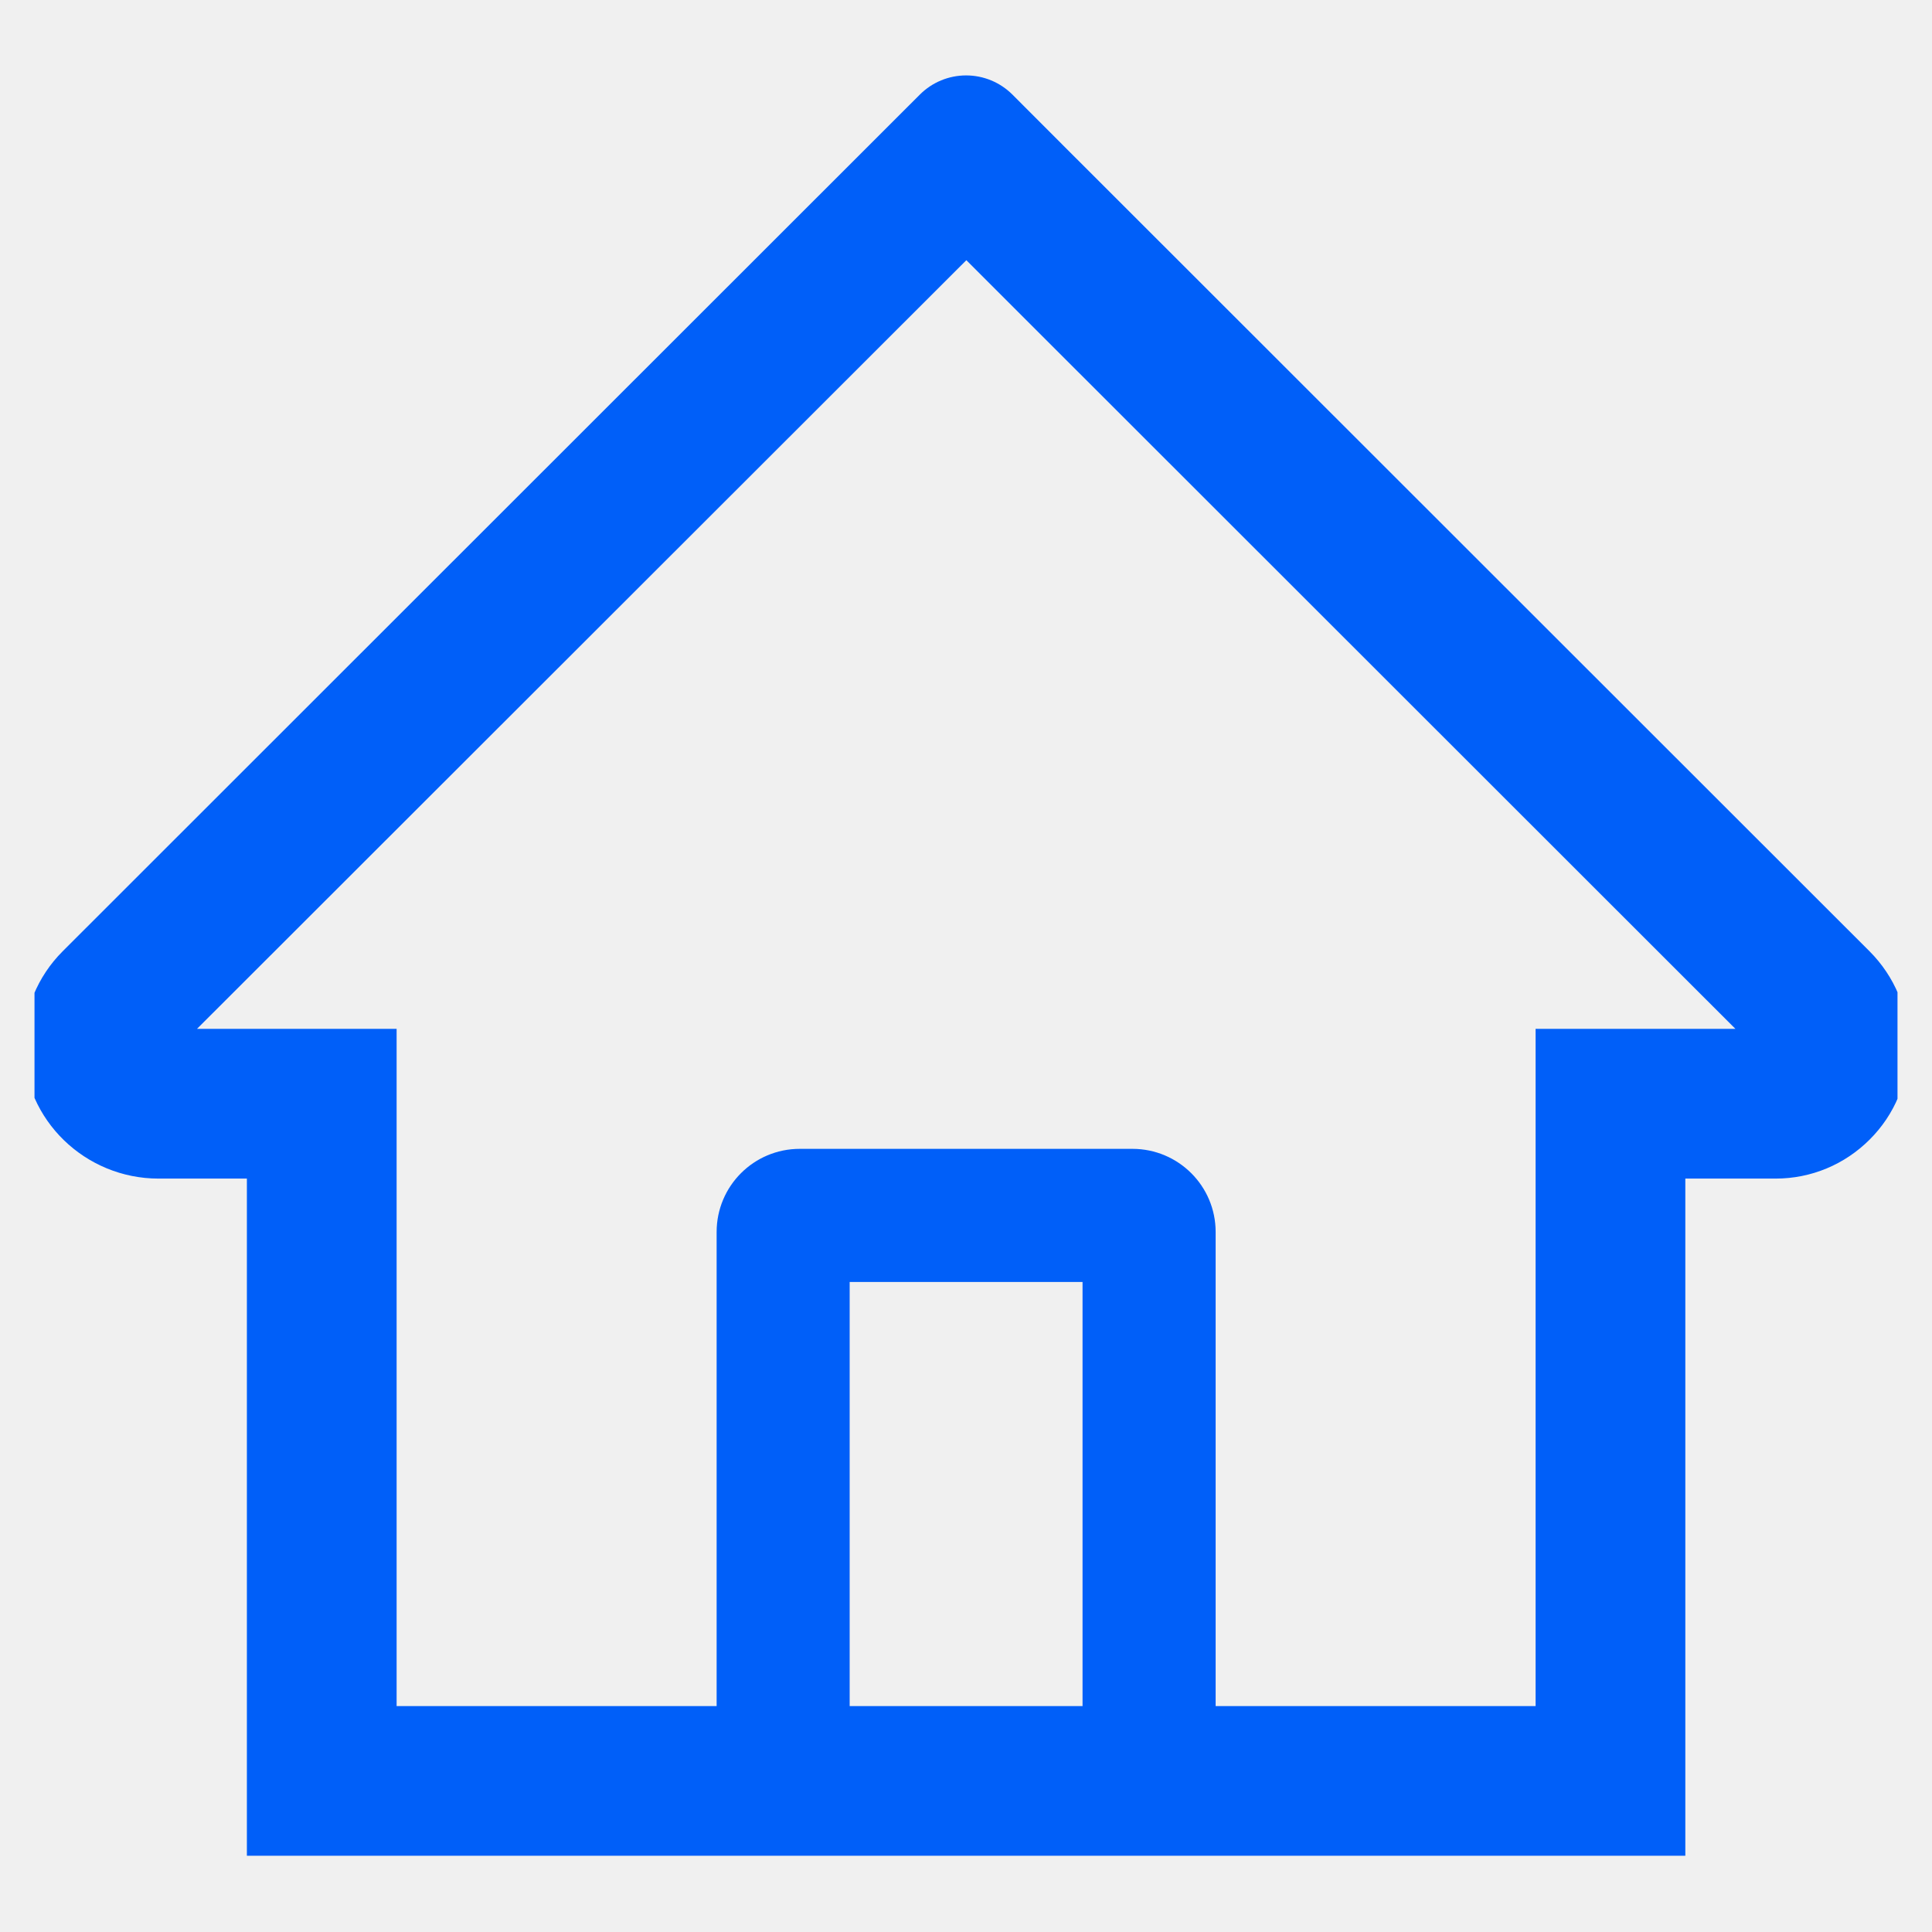
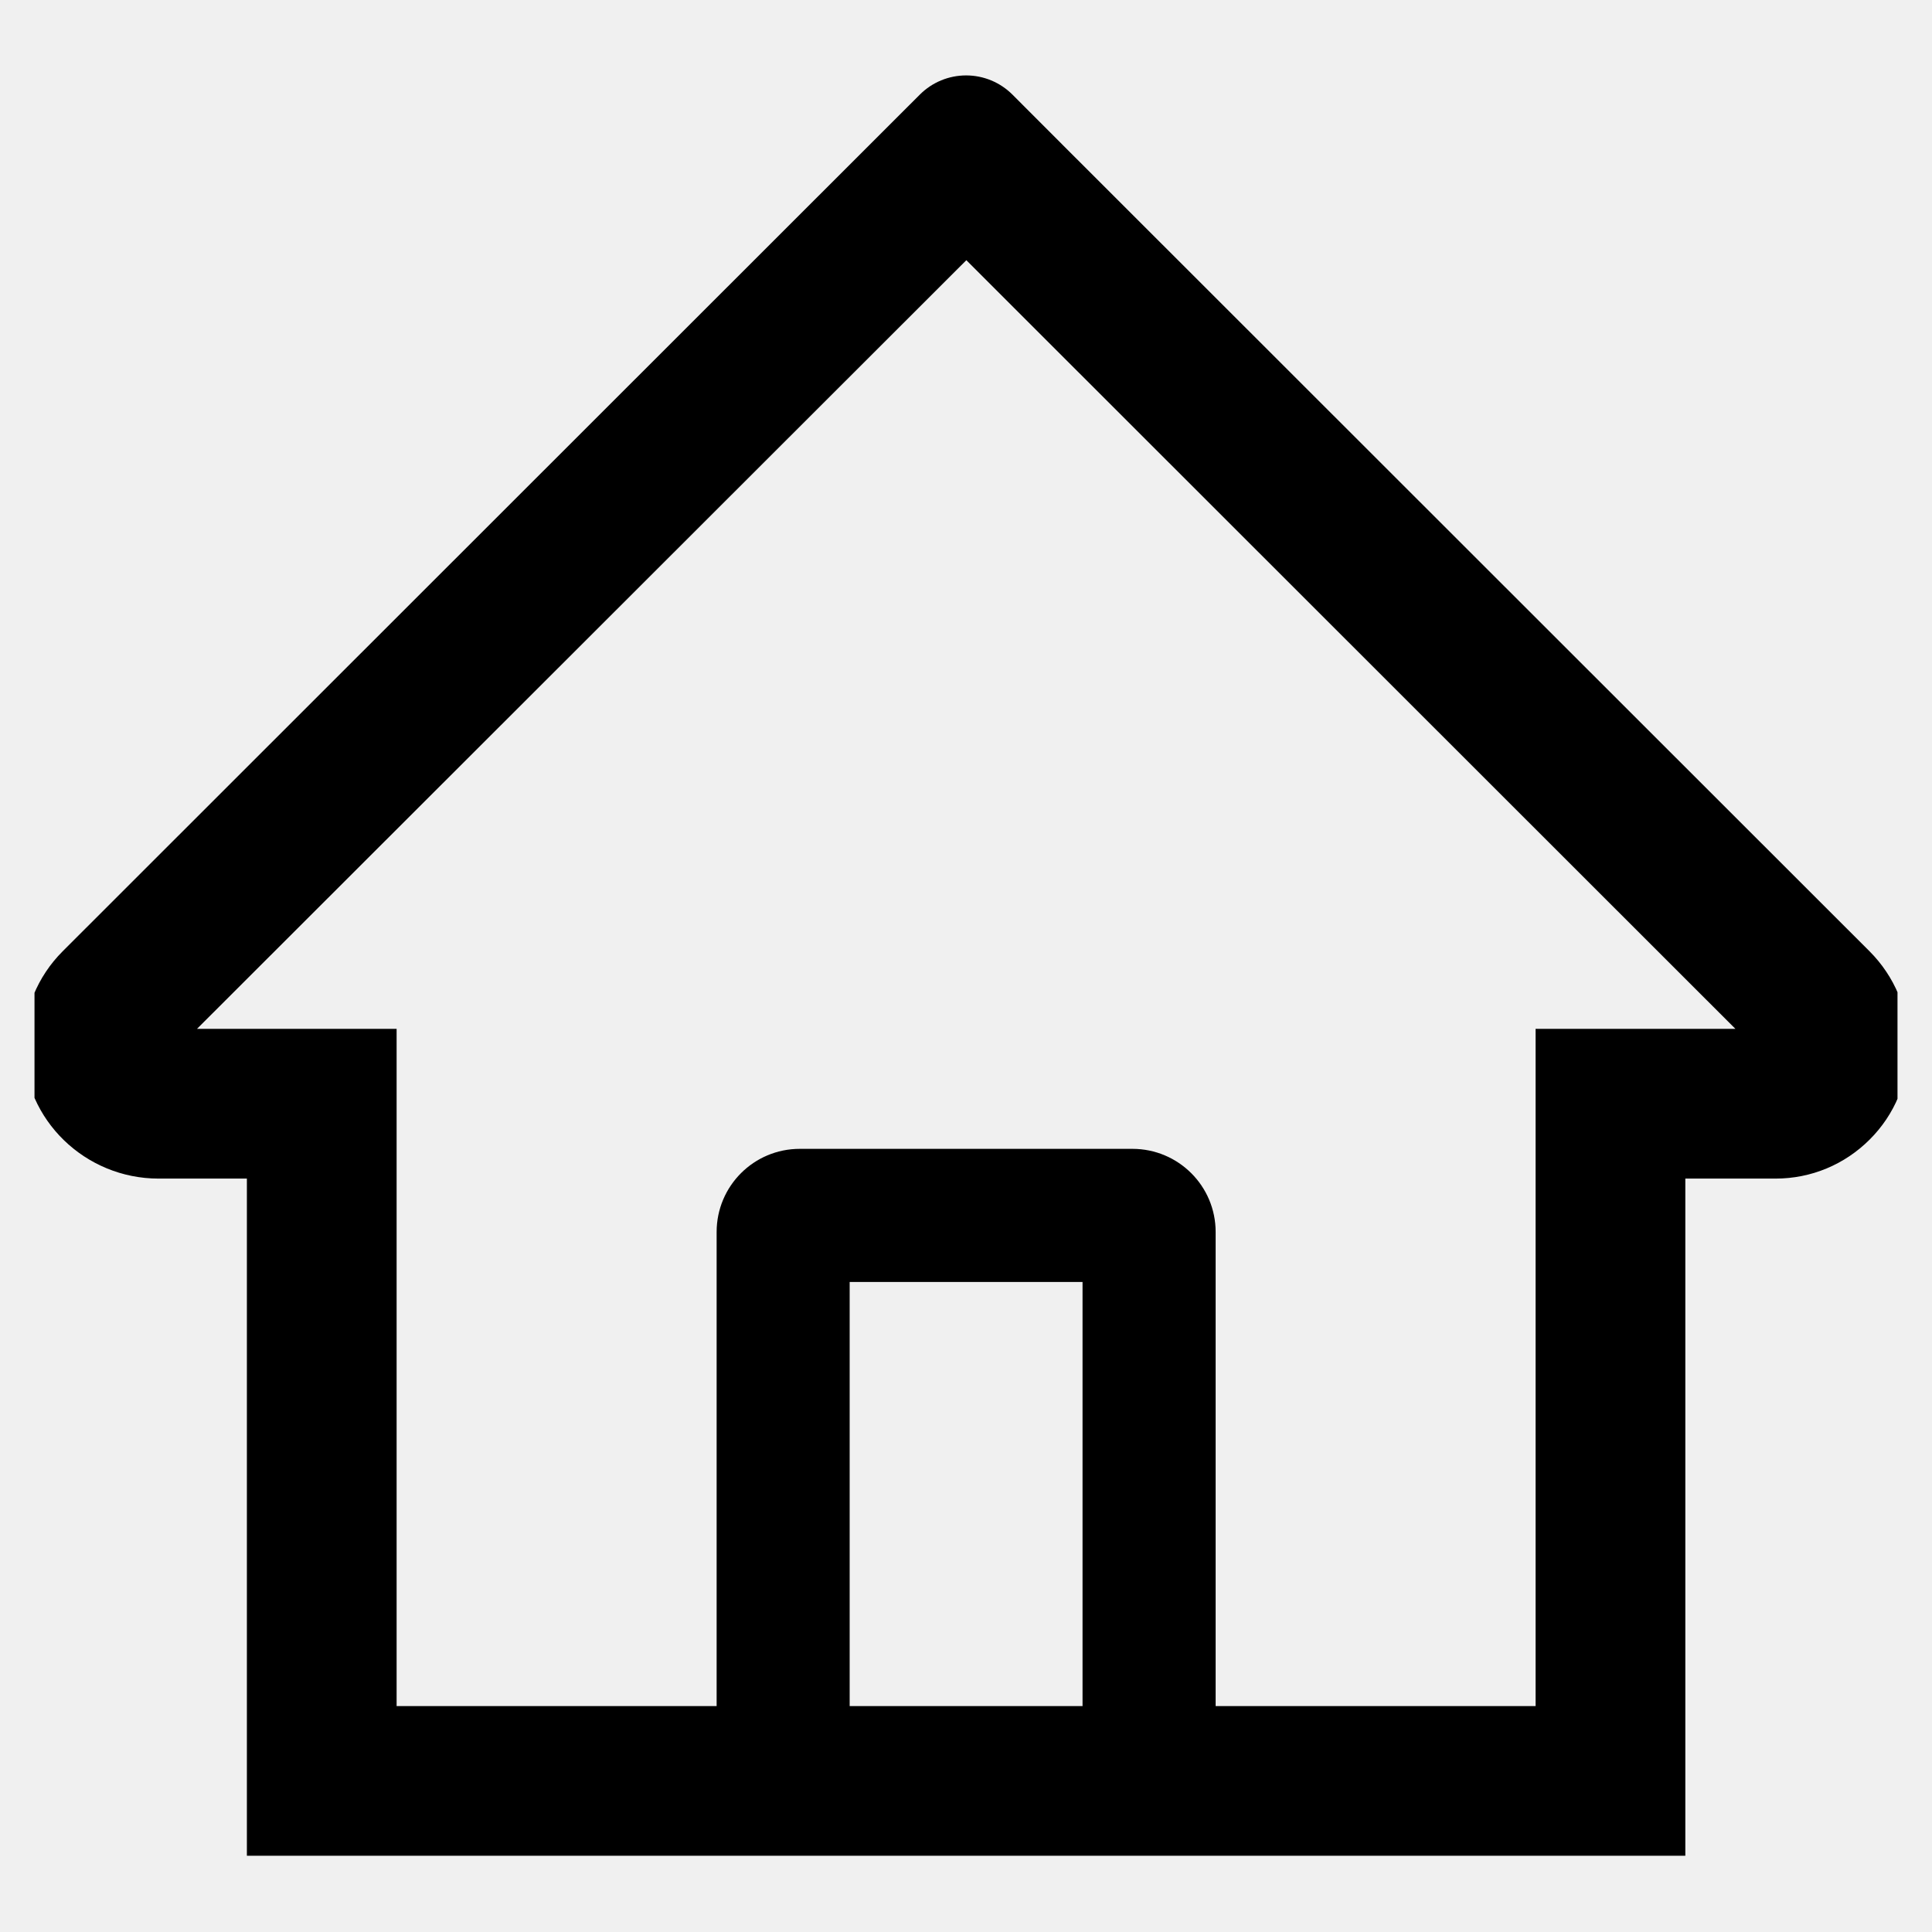
<svg xmlns="http://www.w3.org/2000/svg" width="28" height="28" viewBox="0 0 28 28" fill="none">
  <g clip-path="url(#clip0_236_1971)">
-     <path d="M27.095 13.787L15.451 2.15L14.671 1.369C14.493 1.192 14.252 1.093 14.002 1.093C13.751 1.093 13.511 1.192 13.333 1.369L0.908 13.787C0.726 13.969 0.582 14.185 0.485 14.423C0.388 14.661 0.339 14.916 0.342 15.173C0.354 16.234 1.237 17.081 2.298 17.081H3.578V26.895H24.425V17.081H25.733C26.248 17.081 26.733 16.879 27.098 16.514C27.277 16.335 27.42 16.123 27.516 15.888C27.613 15.654 27.662 15.403 27.661 15.149C27.661 14.637 27.459 14.152 27.095 13.787ZM15.689 24.726H12.314V18.579H15.689V24.726ZM22.255 14.911V24.726H17.618V17.855C17.618 17.189 17.078 16.65 16.412 16.65H11.591C10.925 16.65 10.386 17.189 10.386 17.855V24.726H5.748V14.911H2.855L14.005 3.771L14.701 4.467L25.151 14.911H22.255Z" fill="#005FF9" />
+     <path d="M27.095 13.787L15.451 2.15L14.671 1.369C14.493 1.192 14.252 1.093 14.002 1.093C13.751 1.093 13.511 1.192 13.333 1.369L0.908 13.787C0.726 13.969 0.582 14.185 0.485 14.423C0.388 14.661 0.339 14.916 0.342 15.173C0.354 16.234 1.237 17.081 2.298 17.081H3.578V26.895H24.425V17.081H25.733C26.248 17.081 26.733 16.879 27.098 16.514C27.277 16.335 27.42 16.123 27.516 15.888C27.613 15.654 27.662 15.403 27.661 15.149C27.661 14.637 27.459 14.152 27.095 13.787ZM15.689 24.726H12.314V18.579H15.689V24.726ZM22.255 14.911V24.726H17.618V17.855C17.618 17.189 17.078 16.65 16.412 16.65H11.591C10.925 16.65 10.386 17.189 10.386 17.855V24.726H5.748V14.911H2.855L14.005 3.771L14.701 4.467L25.151 14.911H22.255Z" fill="currentColor" />
  </g>
  <defs>
    <clipPath id="clip0_236_1971">
      <rect width="27" height="27" fill="white" transform="translate(0.5 0.5)" />
    </clipPath>
  </defs>
</svg>
